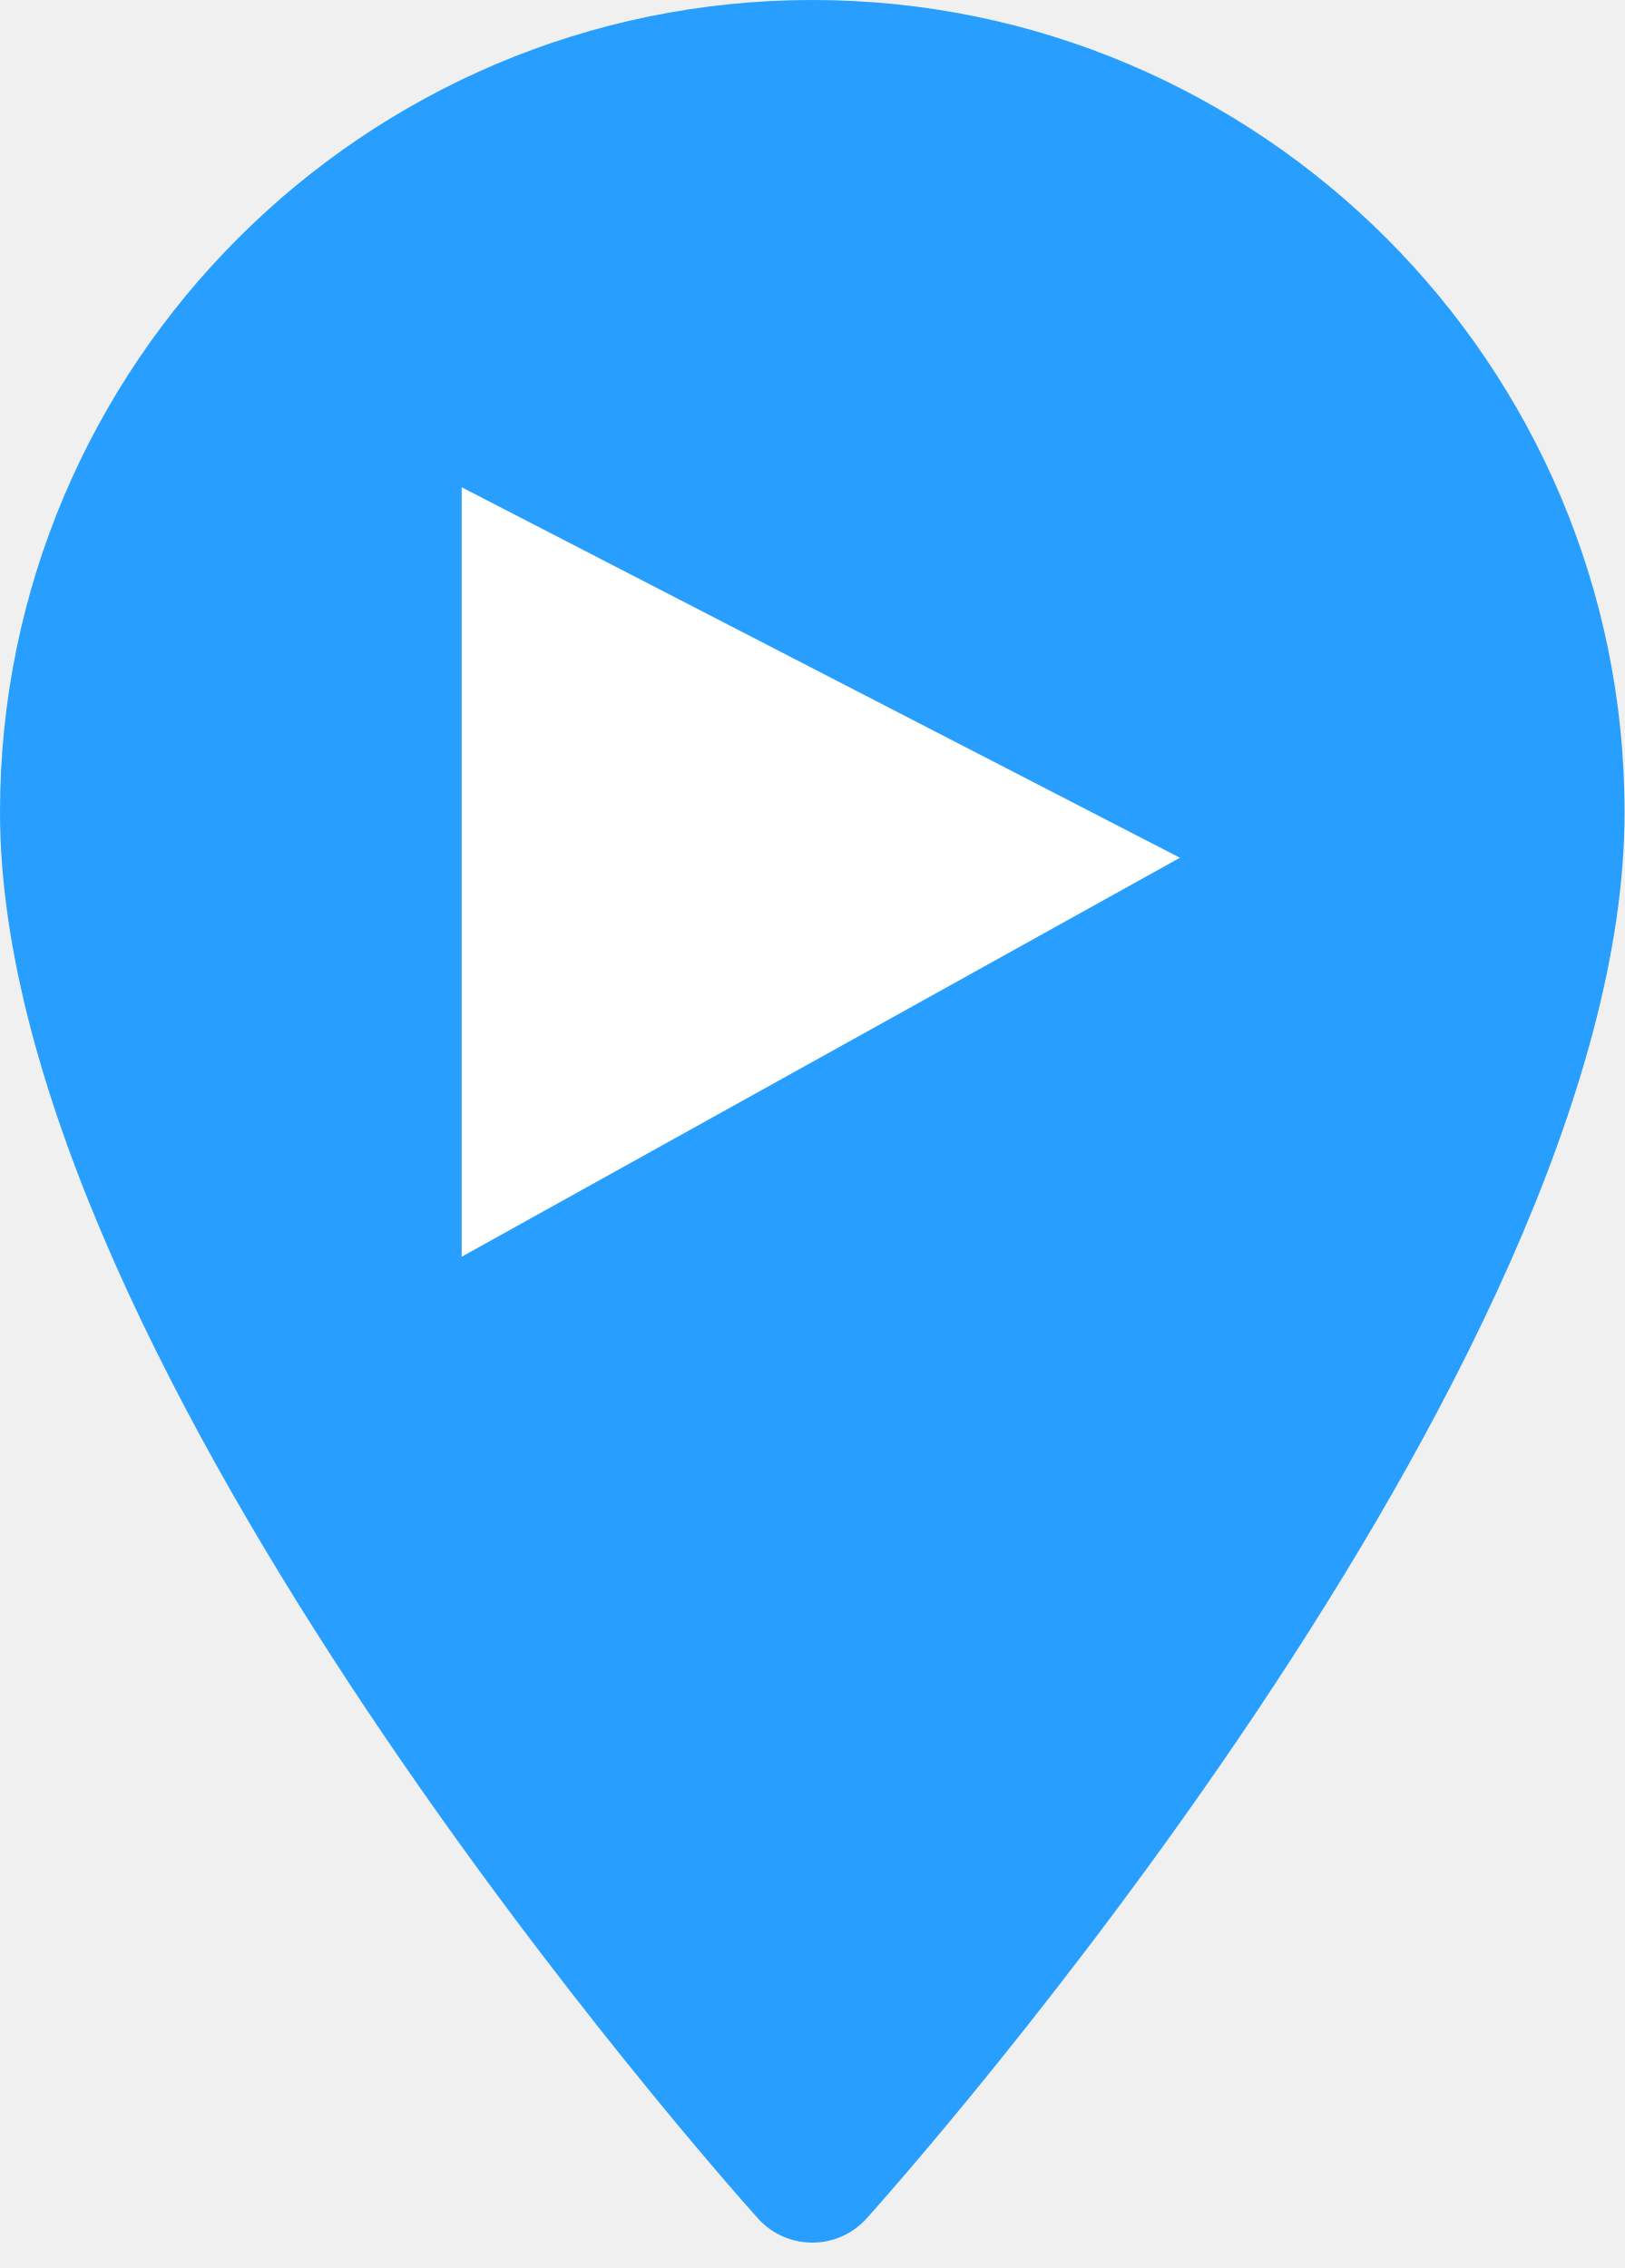
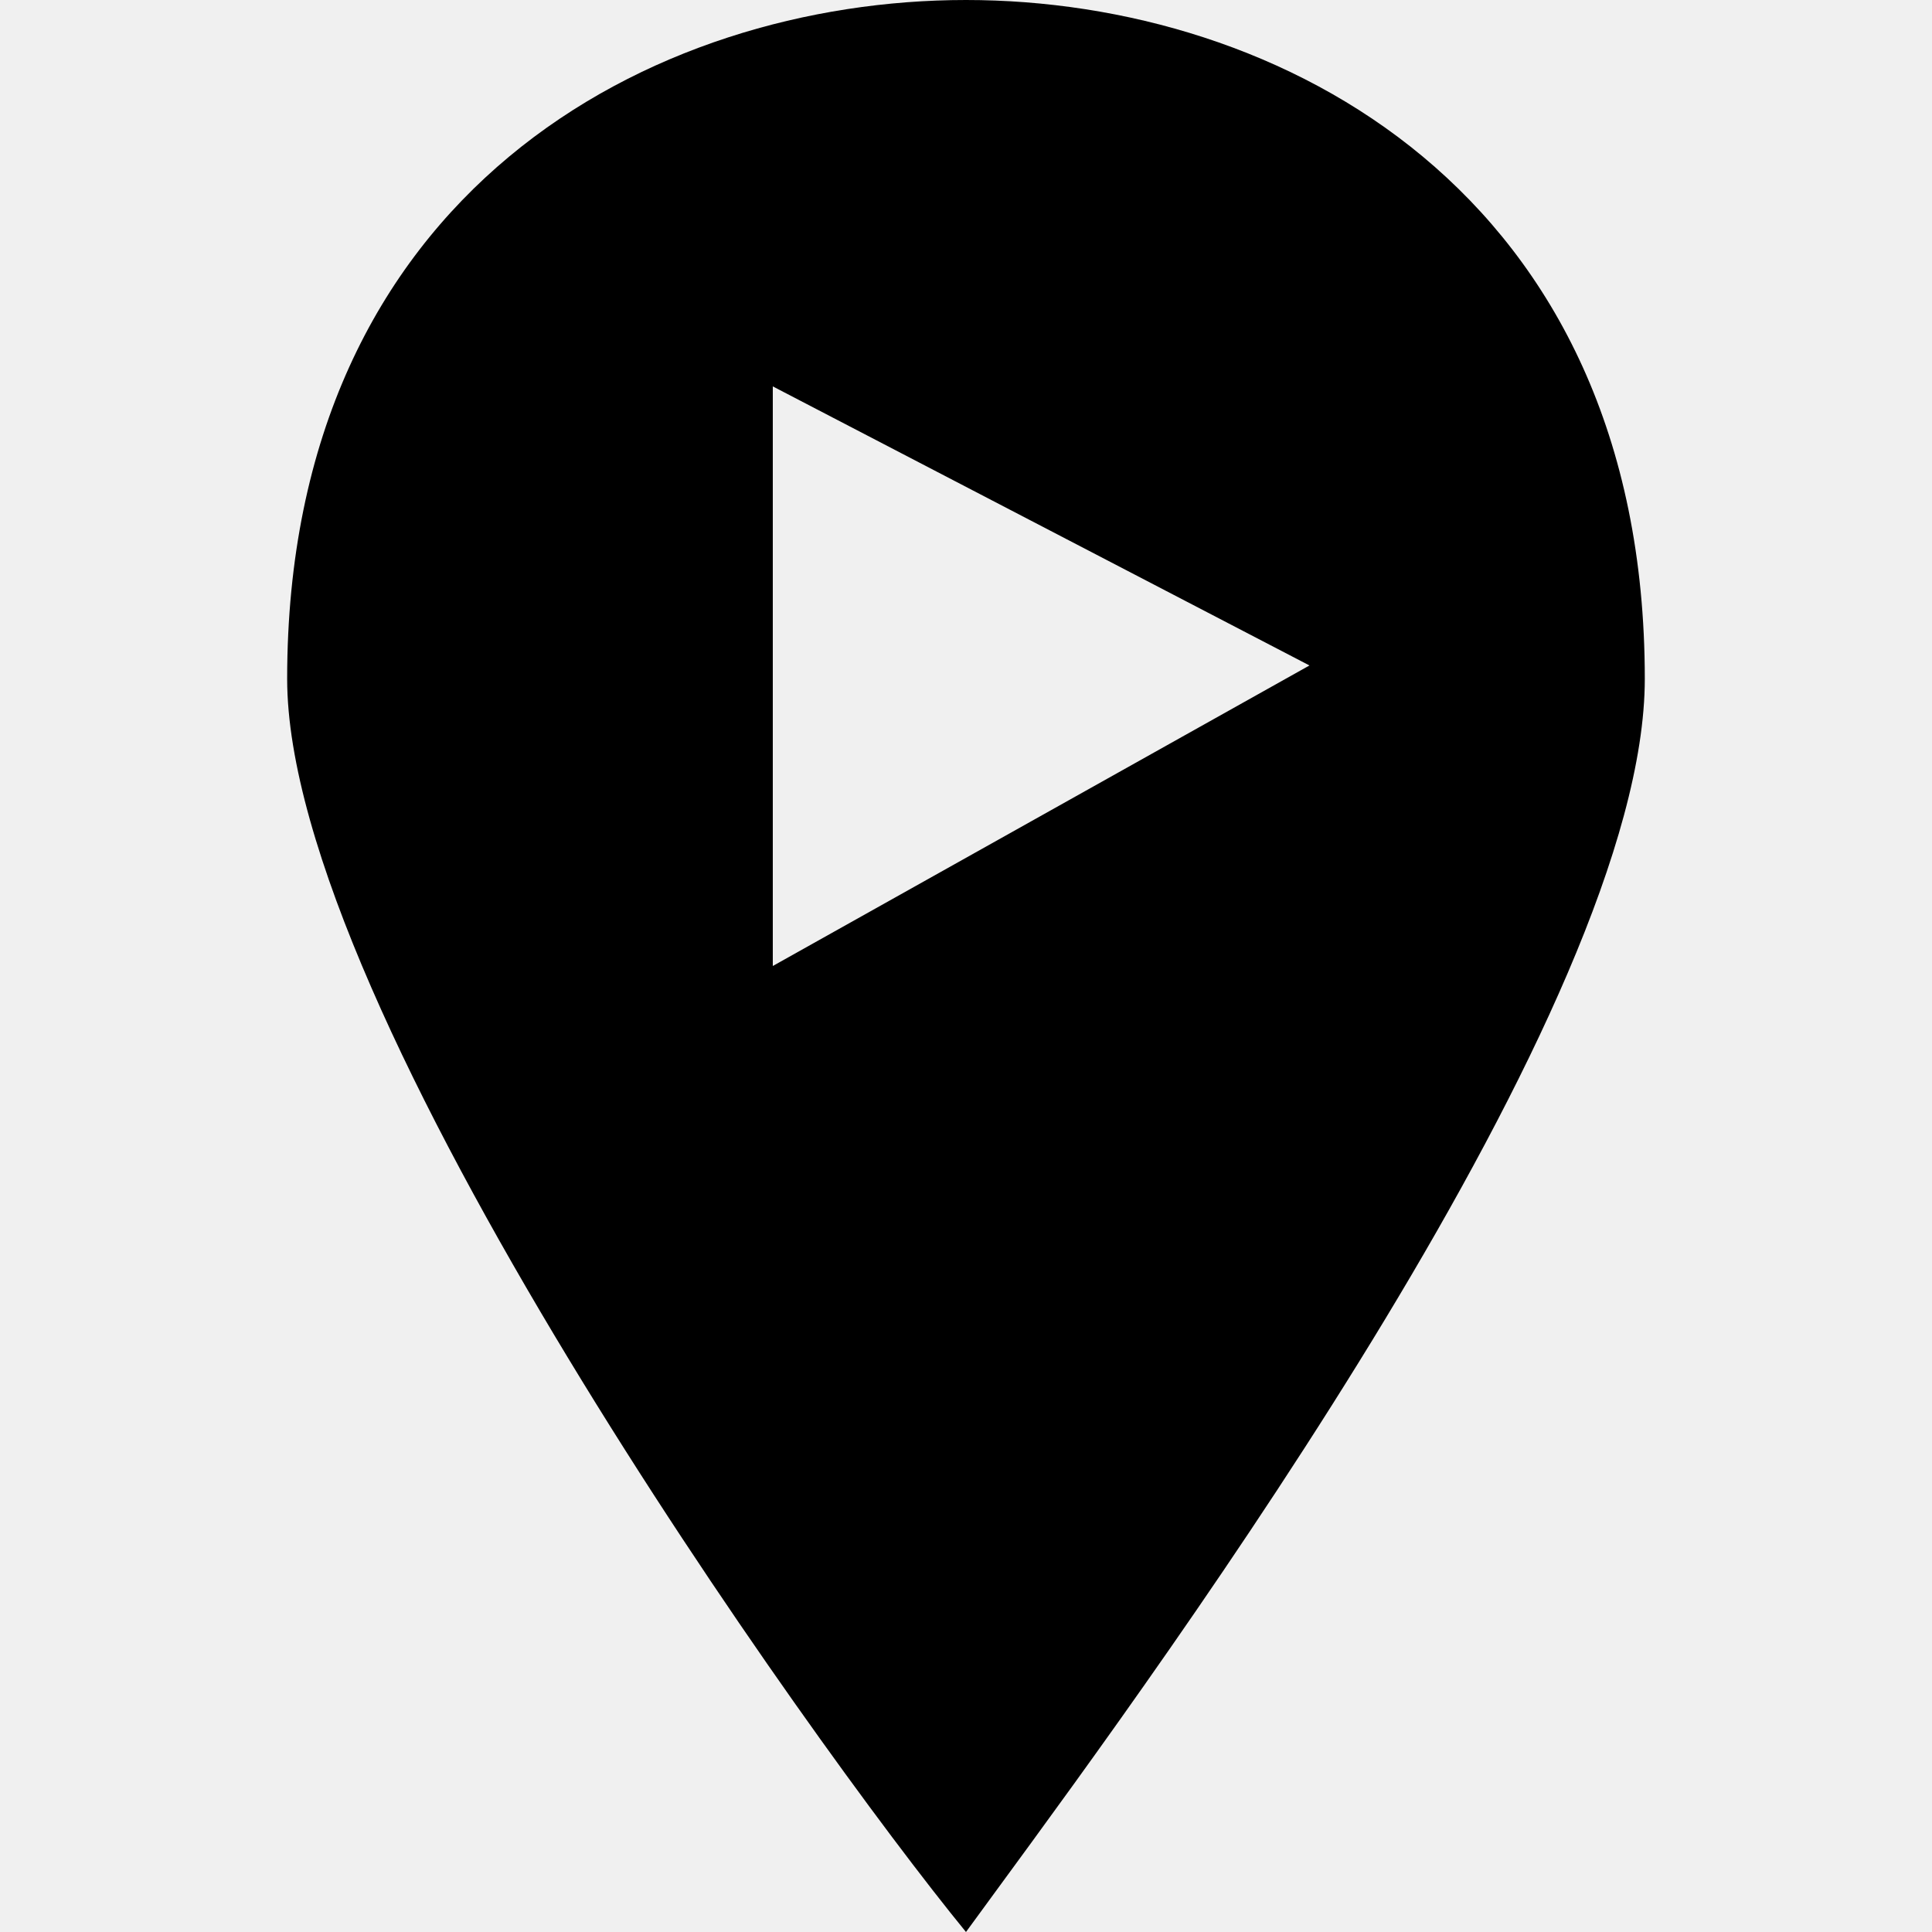
- <svg xmlns="http://www.w3.org/2000/svg" width="53" height="74" viewBox="0 0 53 74" fill="none">
-   <path fill-rule="evenodd" clip-rule="evenodd" d="M0 26.5C0 11.888 11.888 0 26.5 0C41.112 0 53 11.888 53 26.5C53 44.634 29.285 71.256 28.275 72.38C27.329 73.434 25.673 73.436 24.725 72.38C23.715 71.256 0 44.634 0 26.5Z" fill="#289FFF" />
-   <path d="M15.062 15.899L38.493 27.987L15.062 41.004V15.899Z" fill="white" />
+ <svg xmlns="http://www.w3.org/2000/svg" width="90" height="90" viewBox="0 0 90 90" fill="none">
+   <path fill-rule="evenodd" clip-rule="evenodd" d="M13.377 31.622C13.377 8.919 30.404 0 44.999 0C59.593 0 76.621 8.919 76.621 31.622C76.621 46.849 54.457 77.091 46.383 88.107C45.859 88.822 45.394 89.456 44.999 90C37.702 81.081 13.377 47.027 13.377 31.622ZM61 31L36 18V45L61 31Z" fill="black" />
</svg>
